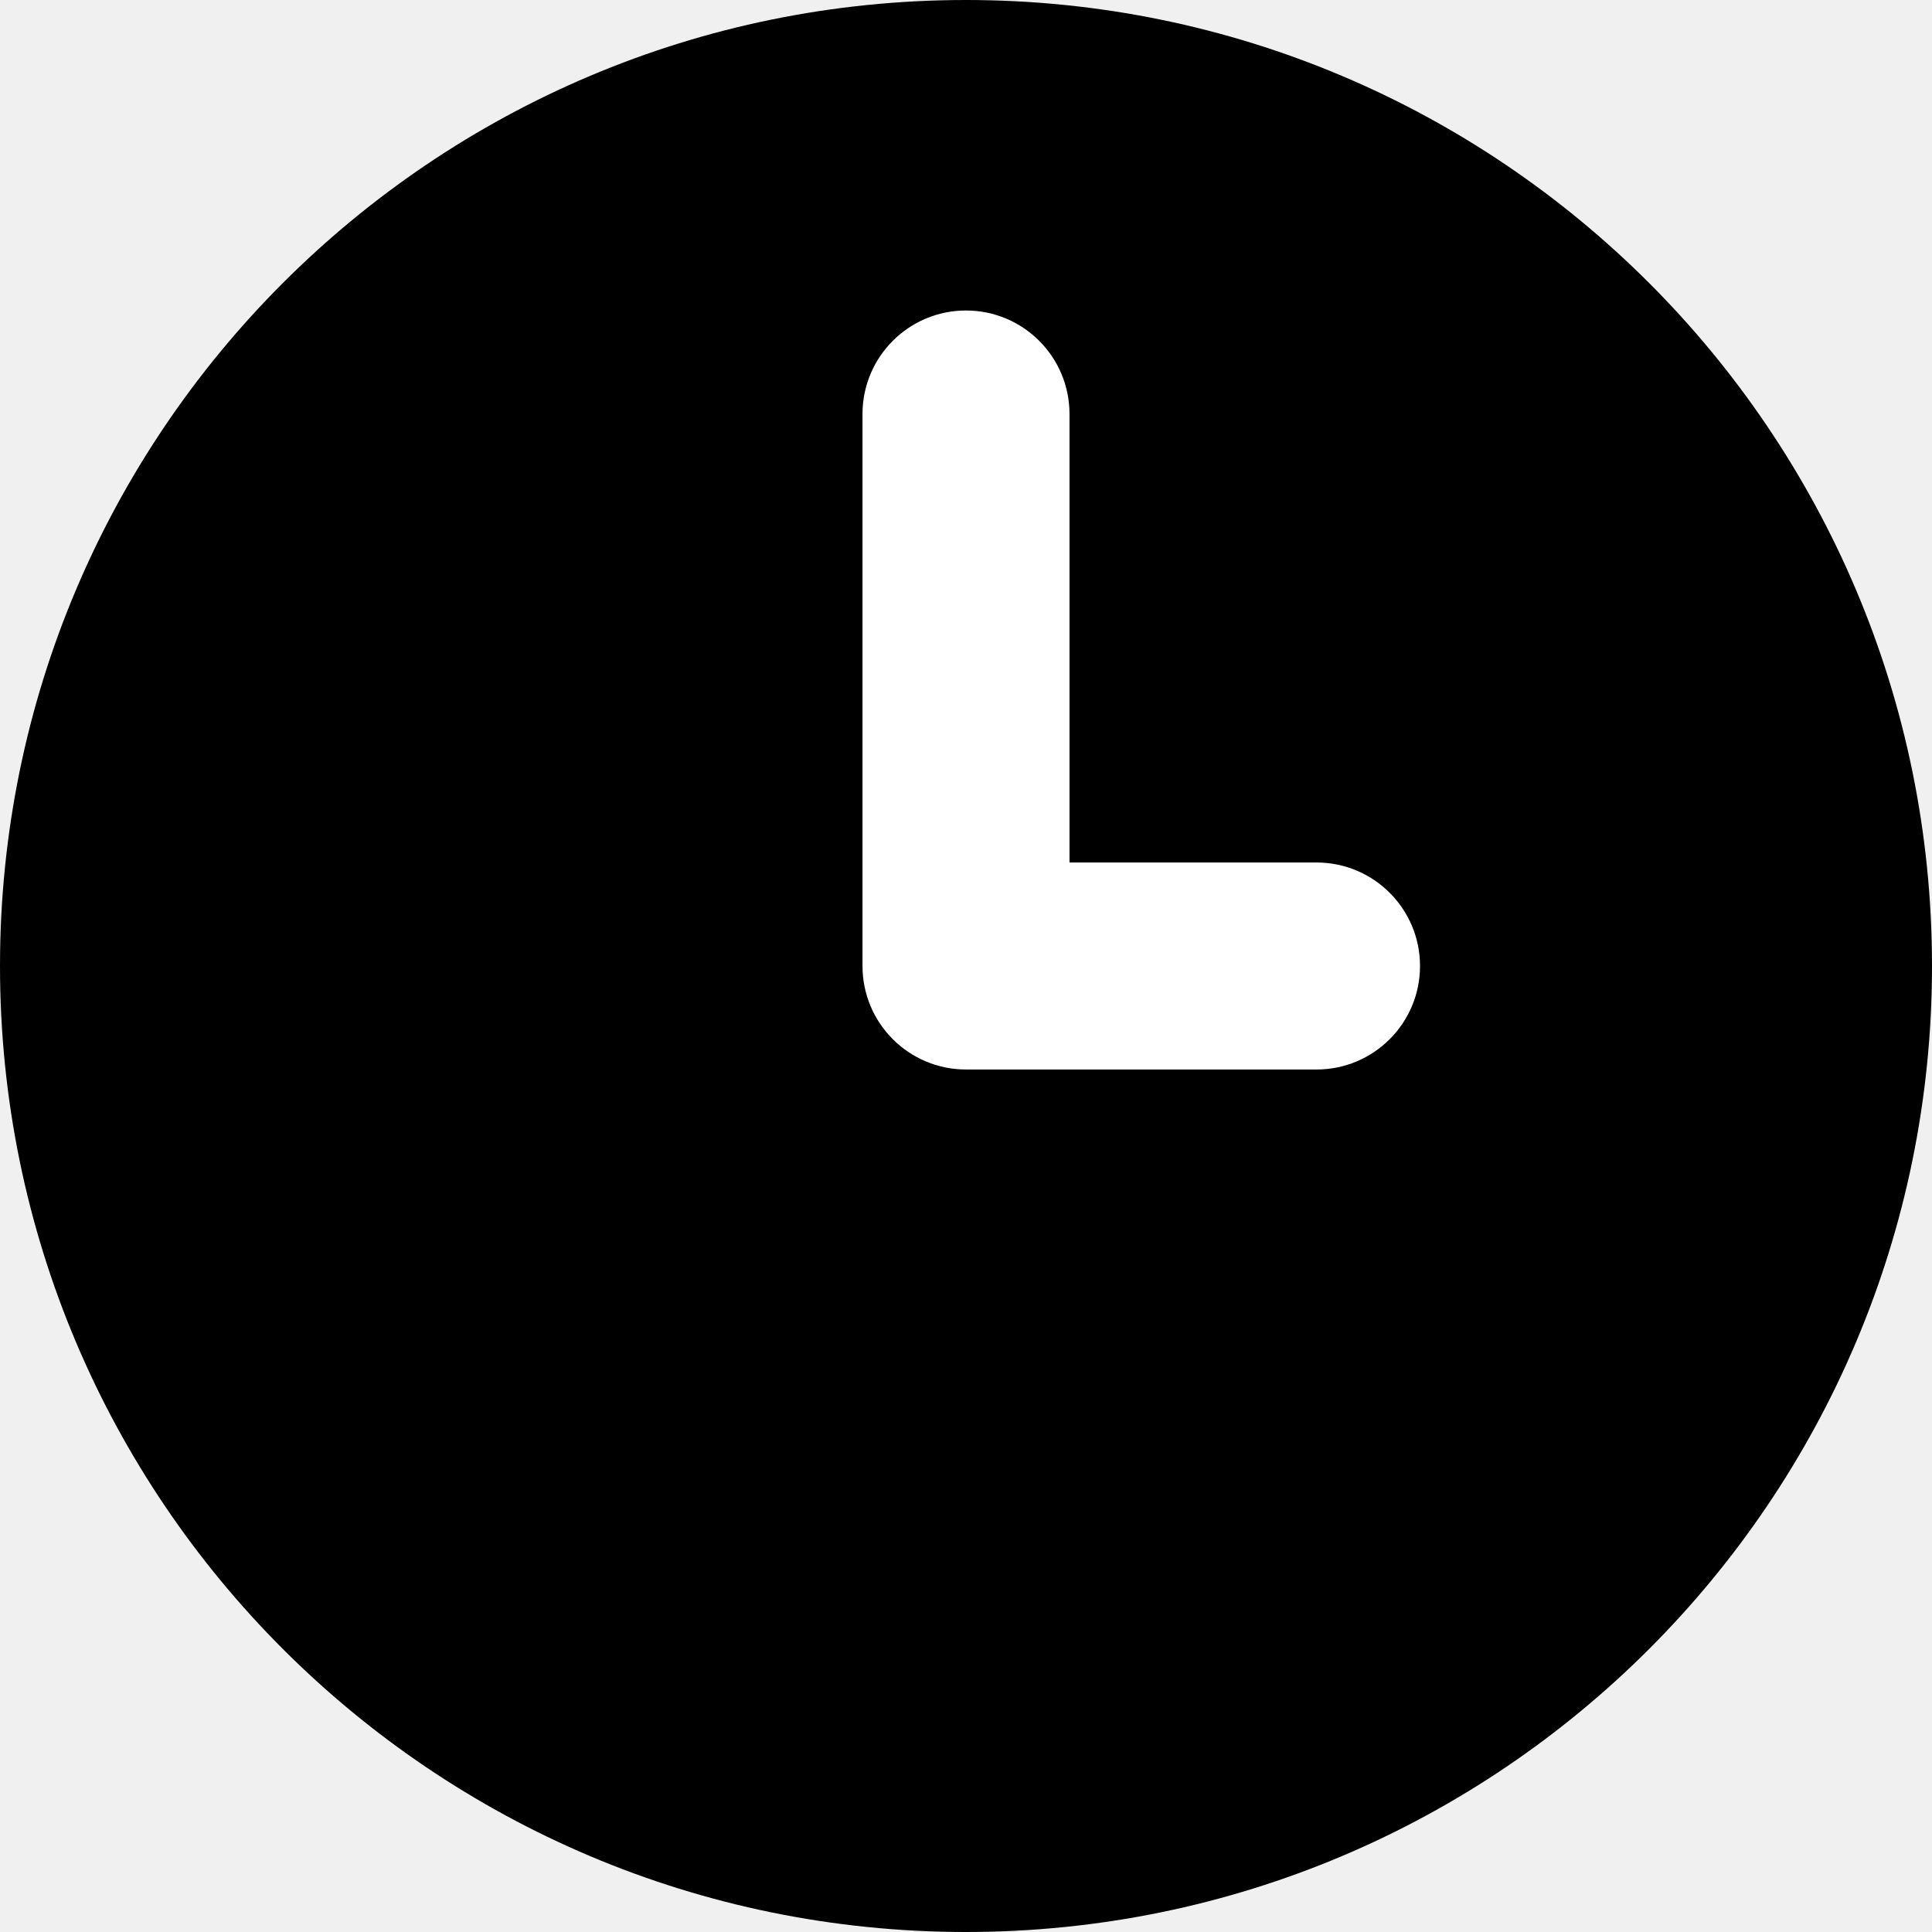
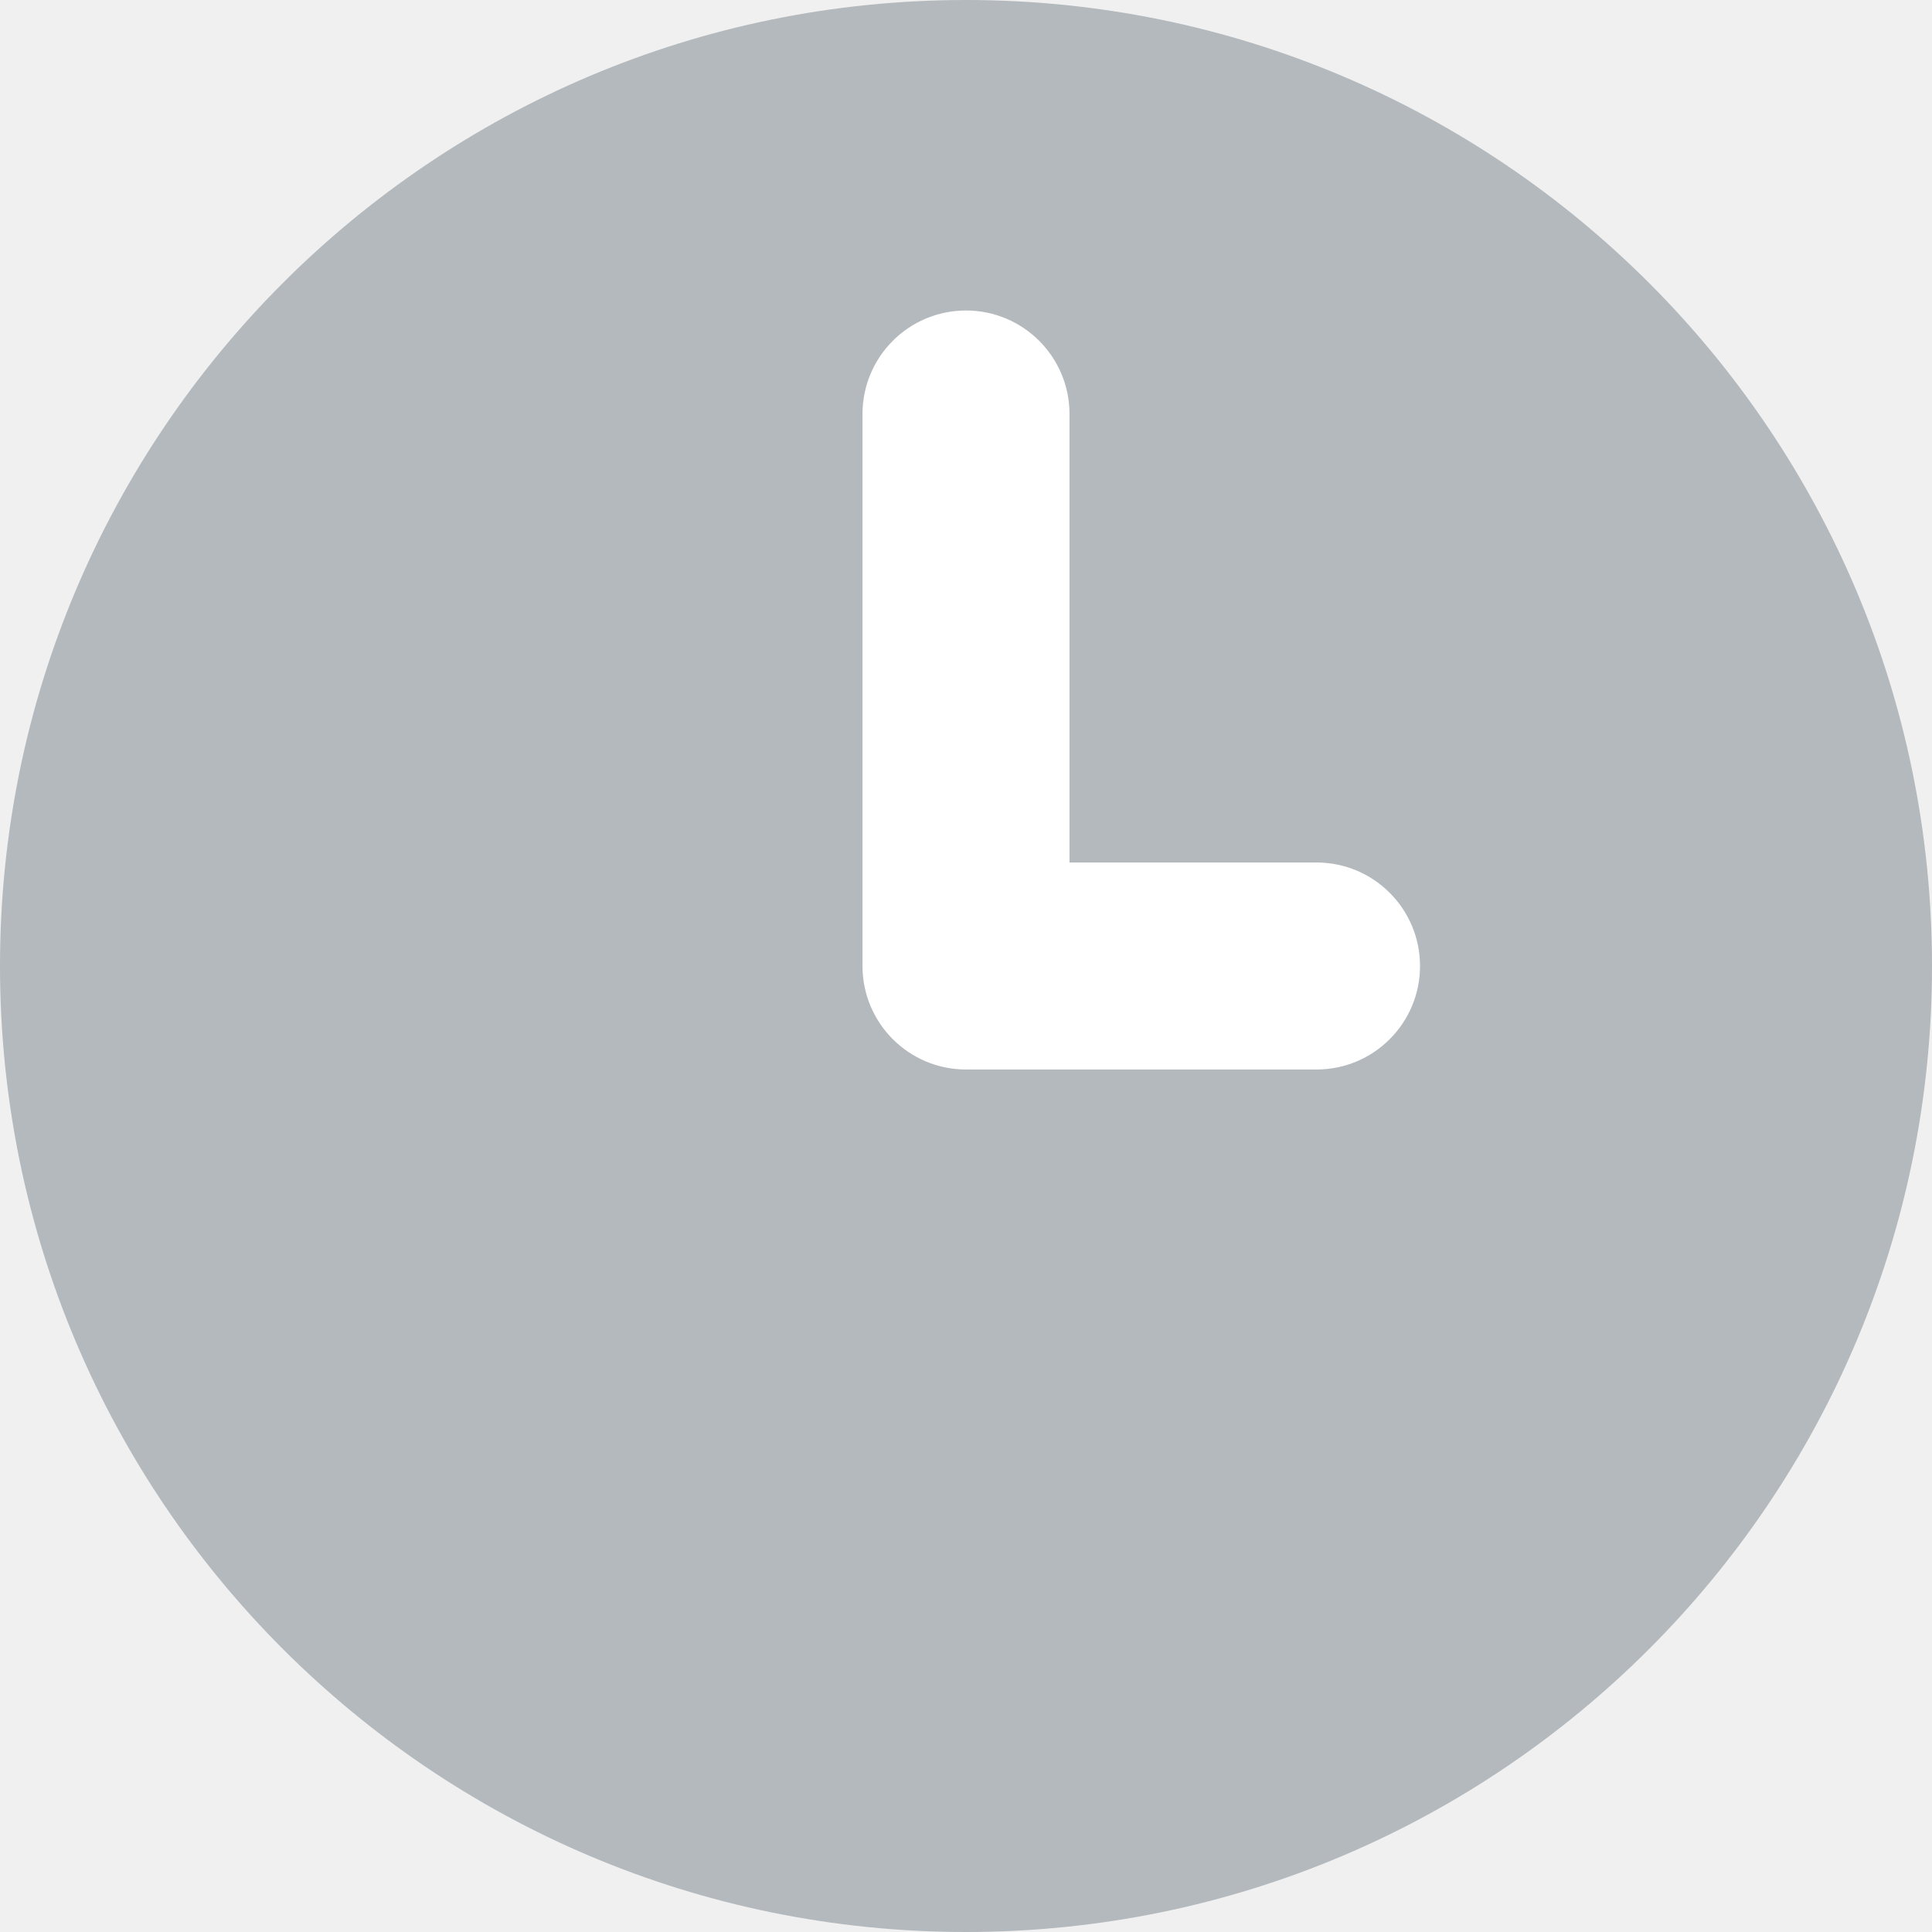
<svg xmlns="http://www.w3.org/2000/svg" viewBox="0 0 28 28">
  <g data-name="レイヤー 2">
    <g data-name="レイヤー 1">
-       <circle cx="14" cy="14" r="14" />
+       <circle cx="14" cy="14" r="14" fill="#b4b9bd" />
      <path d="M19.08 15.5H14a1.5 1.5 0 01-1.5-1.5V6a1.5 1.5 0 013 0v6.5h3.58a1.5 1.5 0 010 3z" fill="#fff" />
    </g>
  </g>
</svg>
